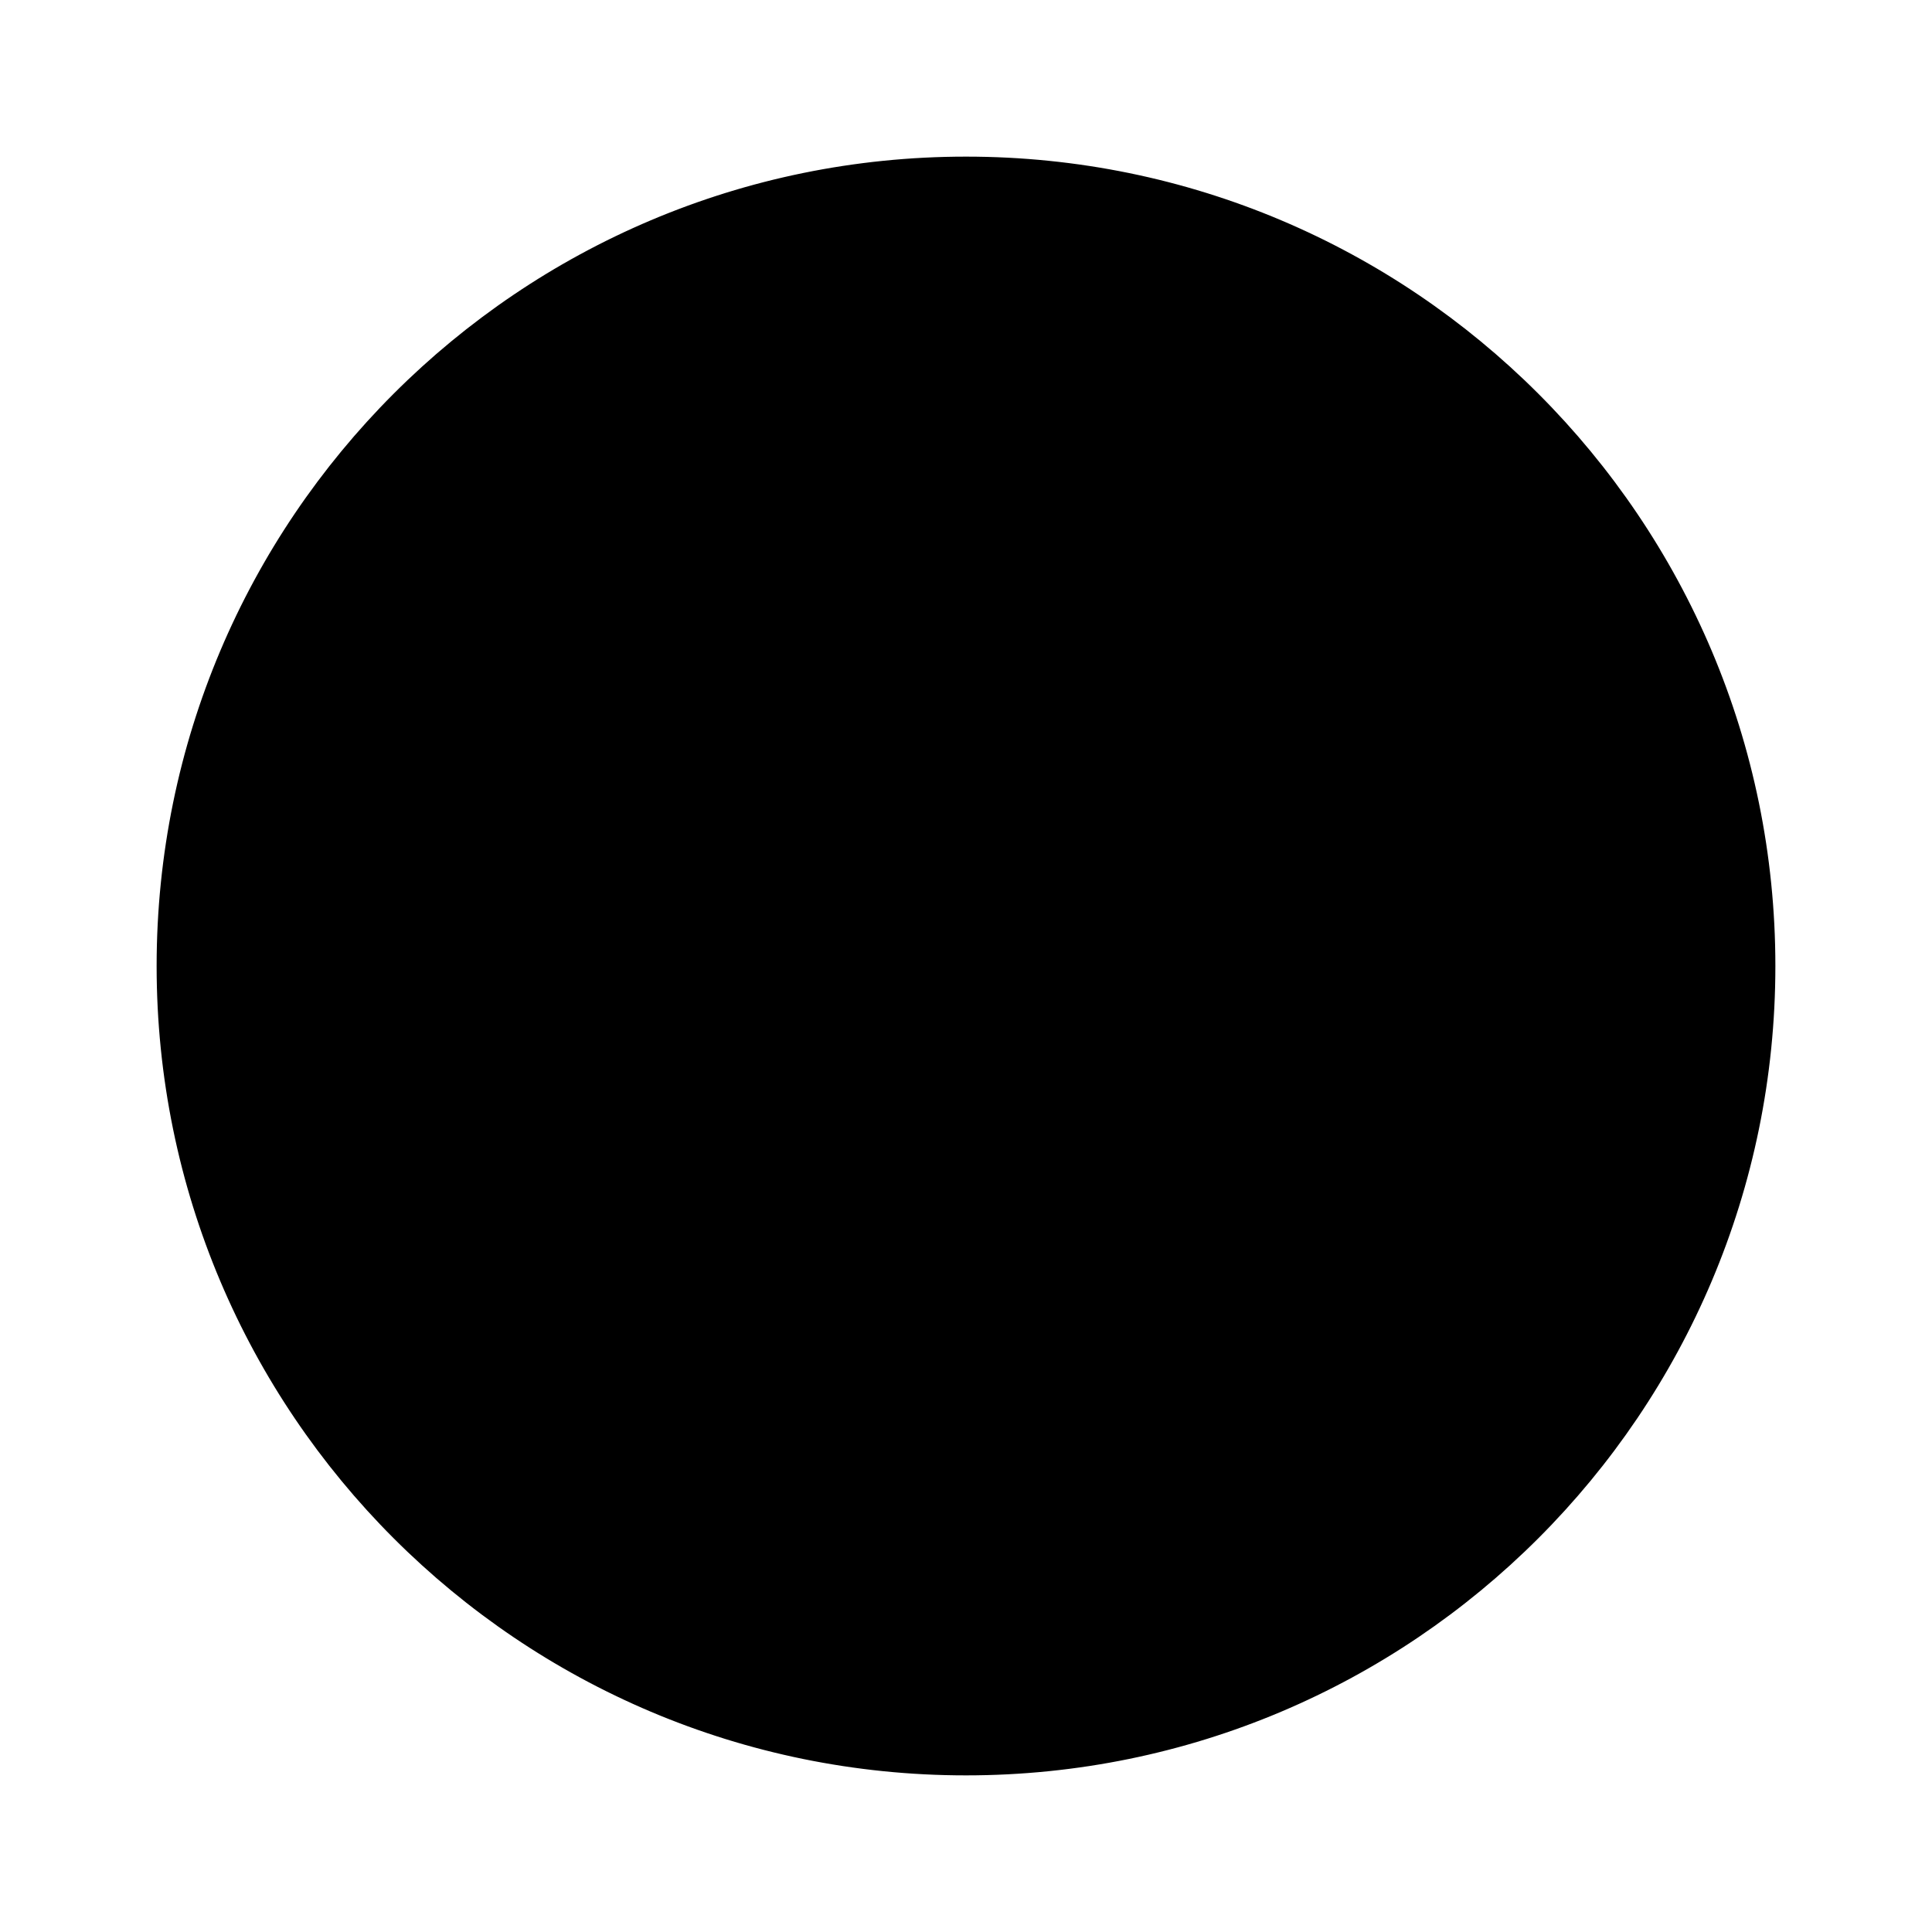
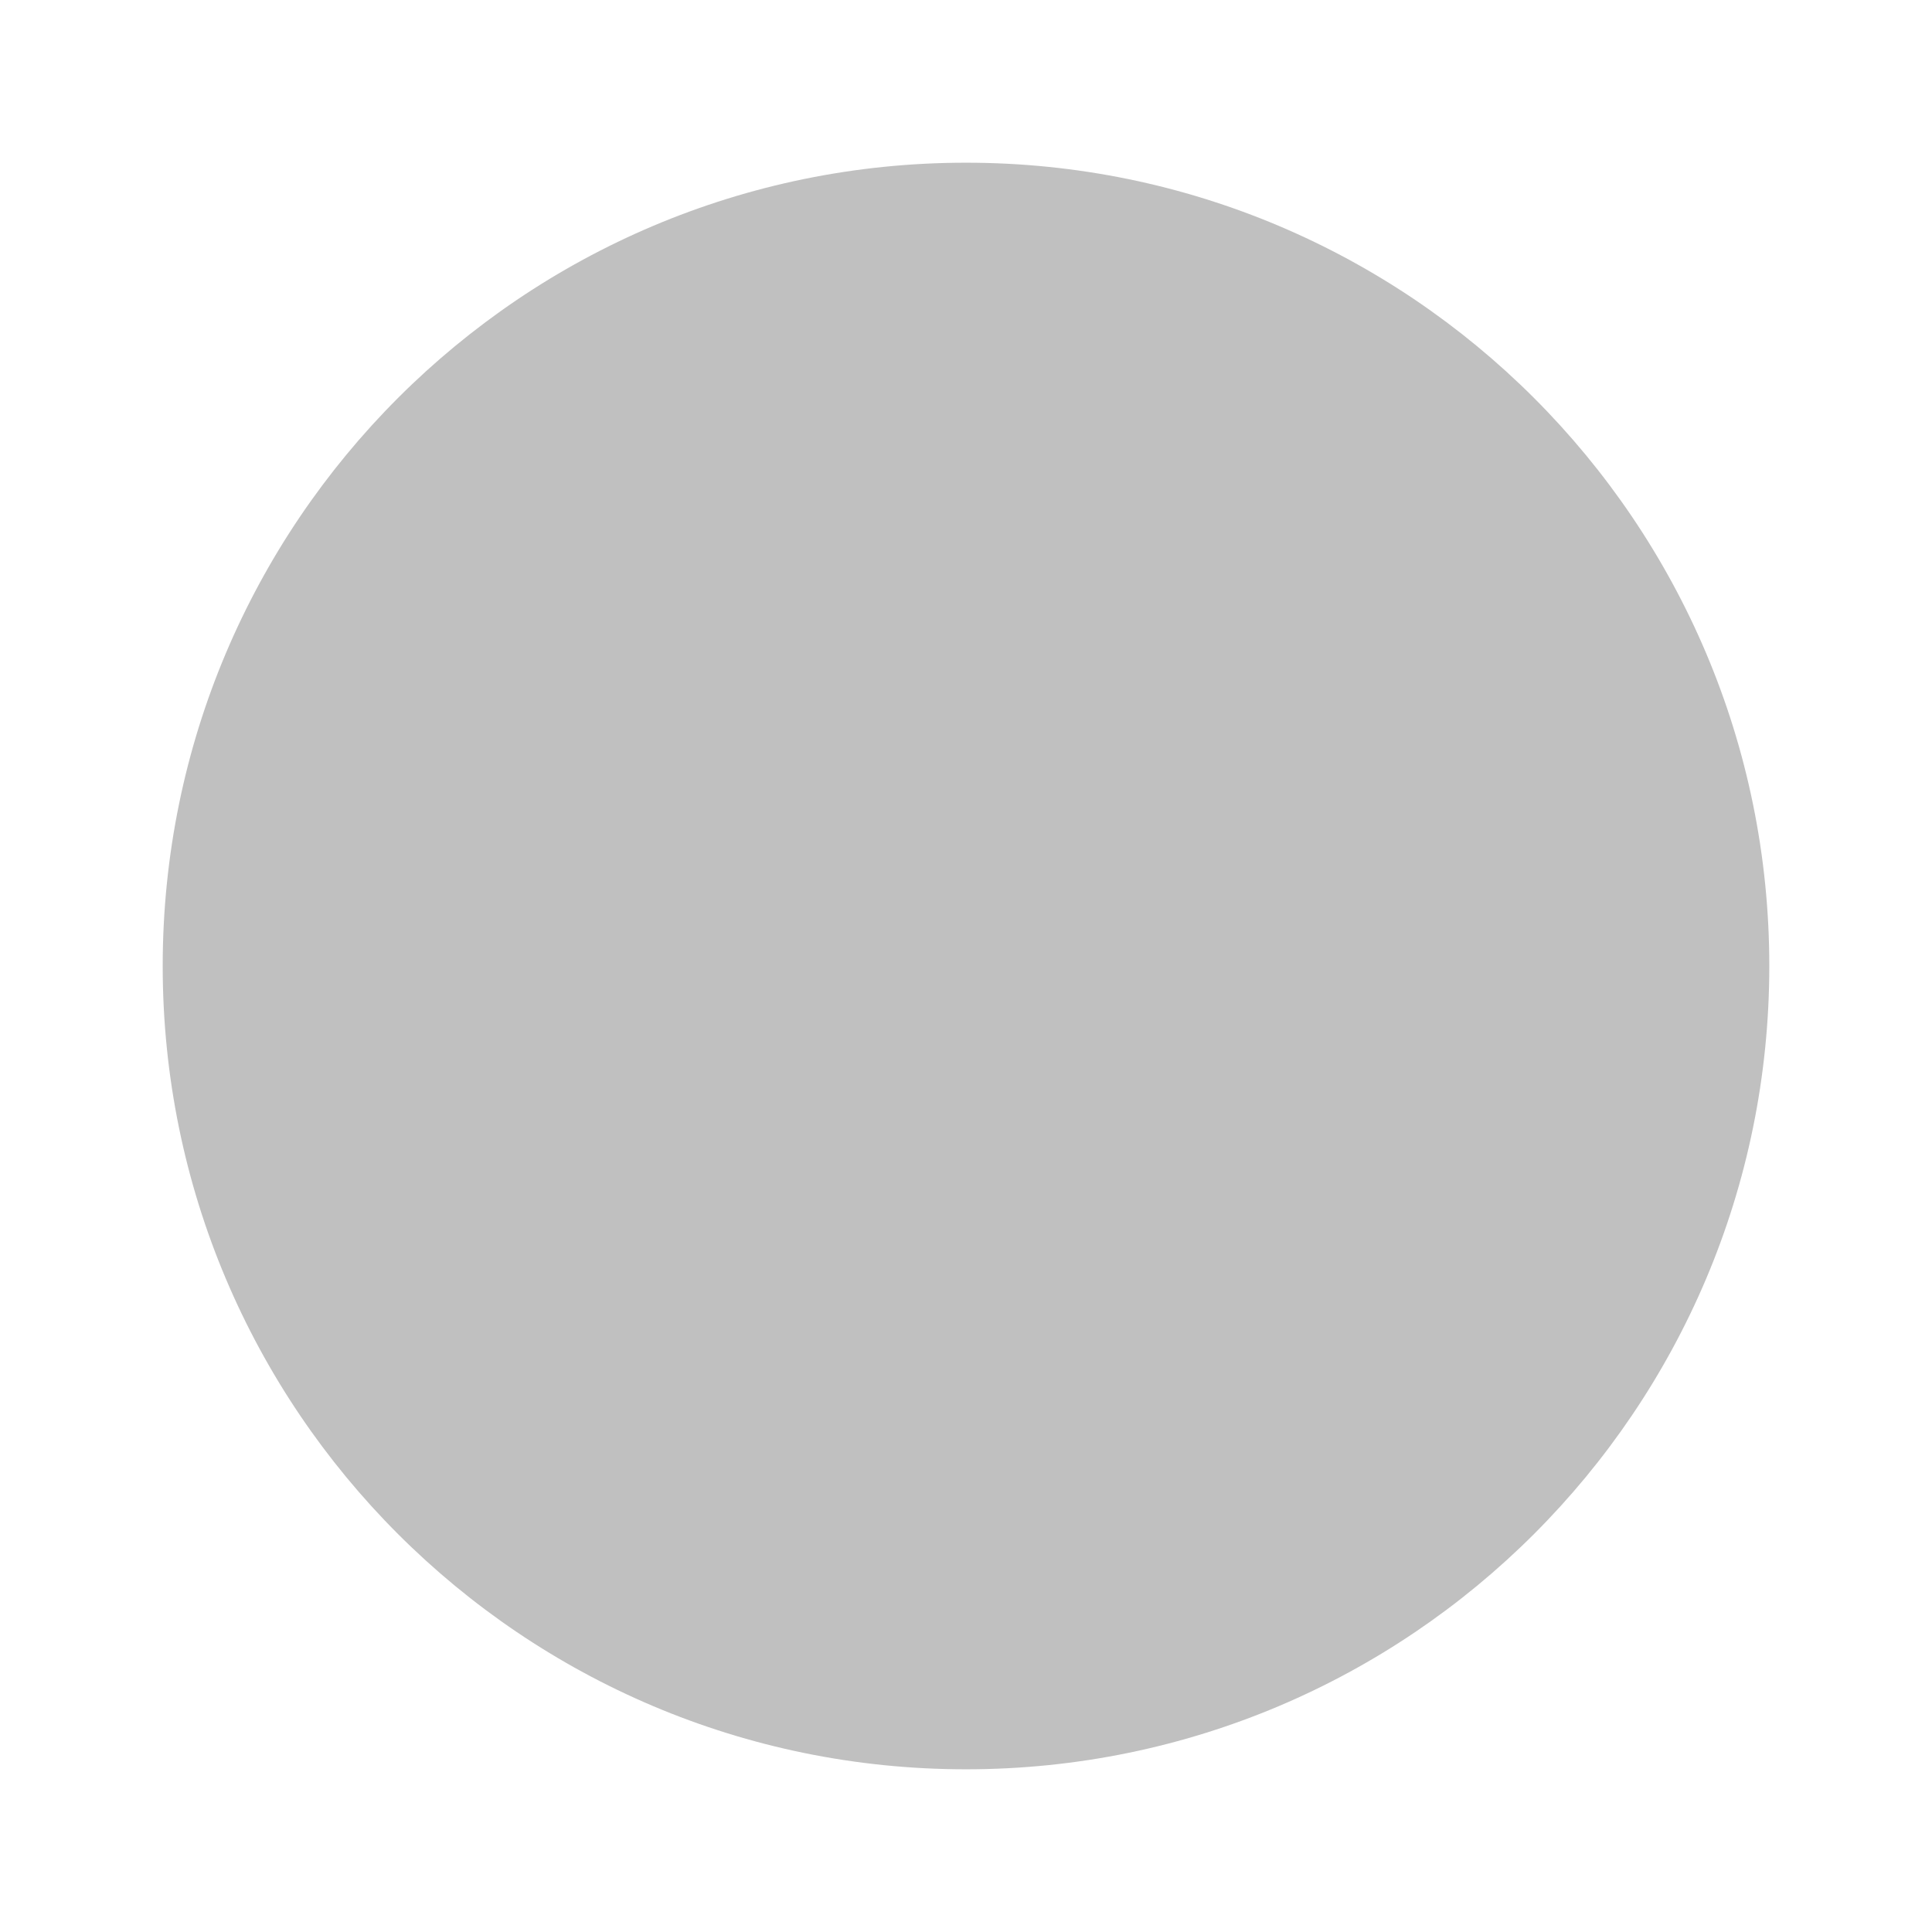
<svg xmlns="http://www.w3.org/2000/svg" xml:space="preserve" width="159.086mm" height="159.086mm" style="clip-rule:evenodd;fill-rule:evenodd;image-rendering:optimizeQuality;shape-rendering:geometricPrecision;text-rendering:geometricPrecision" viewBox="0 0 159.086 159.086" version="1.1" id="svg4609">
  <defs id="defs4603">
    <style type="text/css" id="style4601">
   
    .str0 {stroke:#1F1A17;stroke-width:0.2}
    .fil0 {fill:#1F1A17}
   
  </style>
  </defs>
-   <path style="fill:#000000;fill-opacity:1;stroke:#000000;stroke-width:1" d="M 145.689,79.543 A 66.146,66.146 0 0 1 79.543,145.689 66.146,66.146 0 0 1 13.397,79.543 66.146,66.146 0 0 1 79.543,13.397 66.146,66.146 0 0 1 145.689,79.543 Z" id="path821" />
+   <path style="fill:#c0c0c0;fill-opacity:1;stroke:none;stroke-width:1" d="M 145.689,79.543 A 66.146,66.146 0 0 1 79.543,145.689 66.146,66.146 0 0 1 13.397,79.543 66.146,66.146 0 0 1 79.543,13.397 66.146,66.146 0 0 1 145.689,79.543 Z" id="path821" />
</svg>
